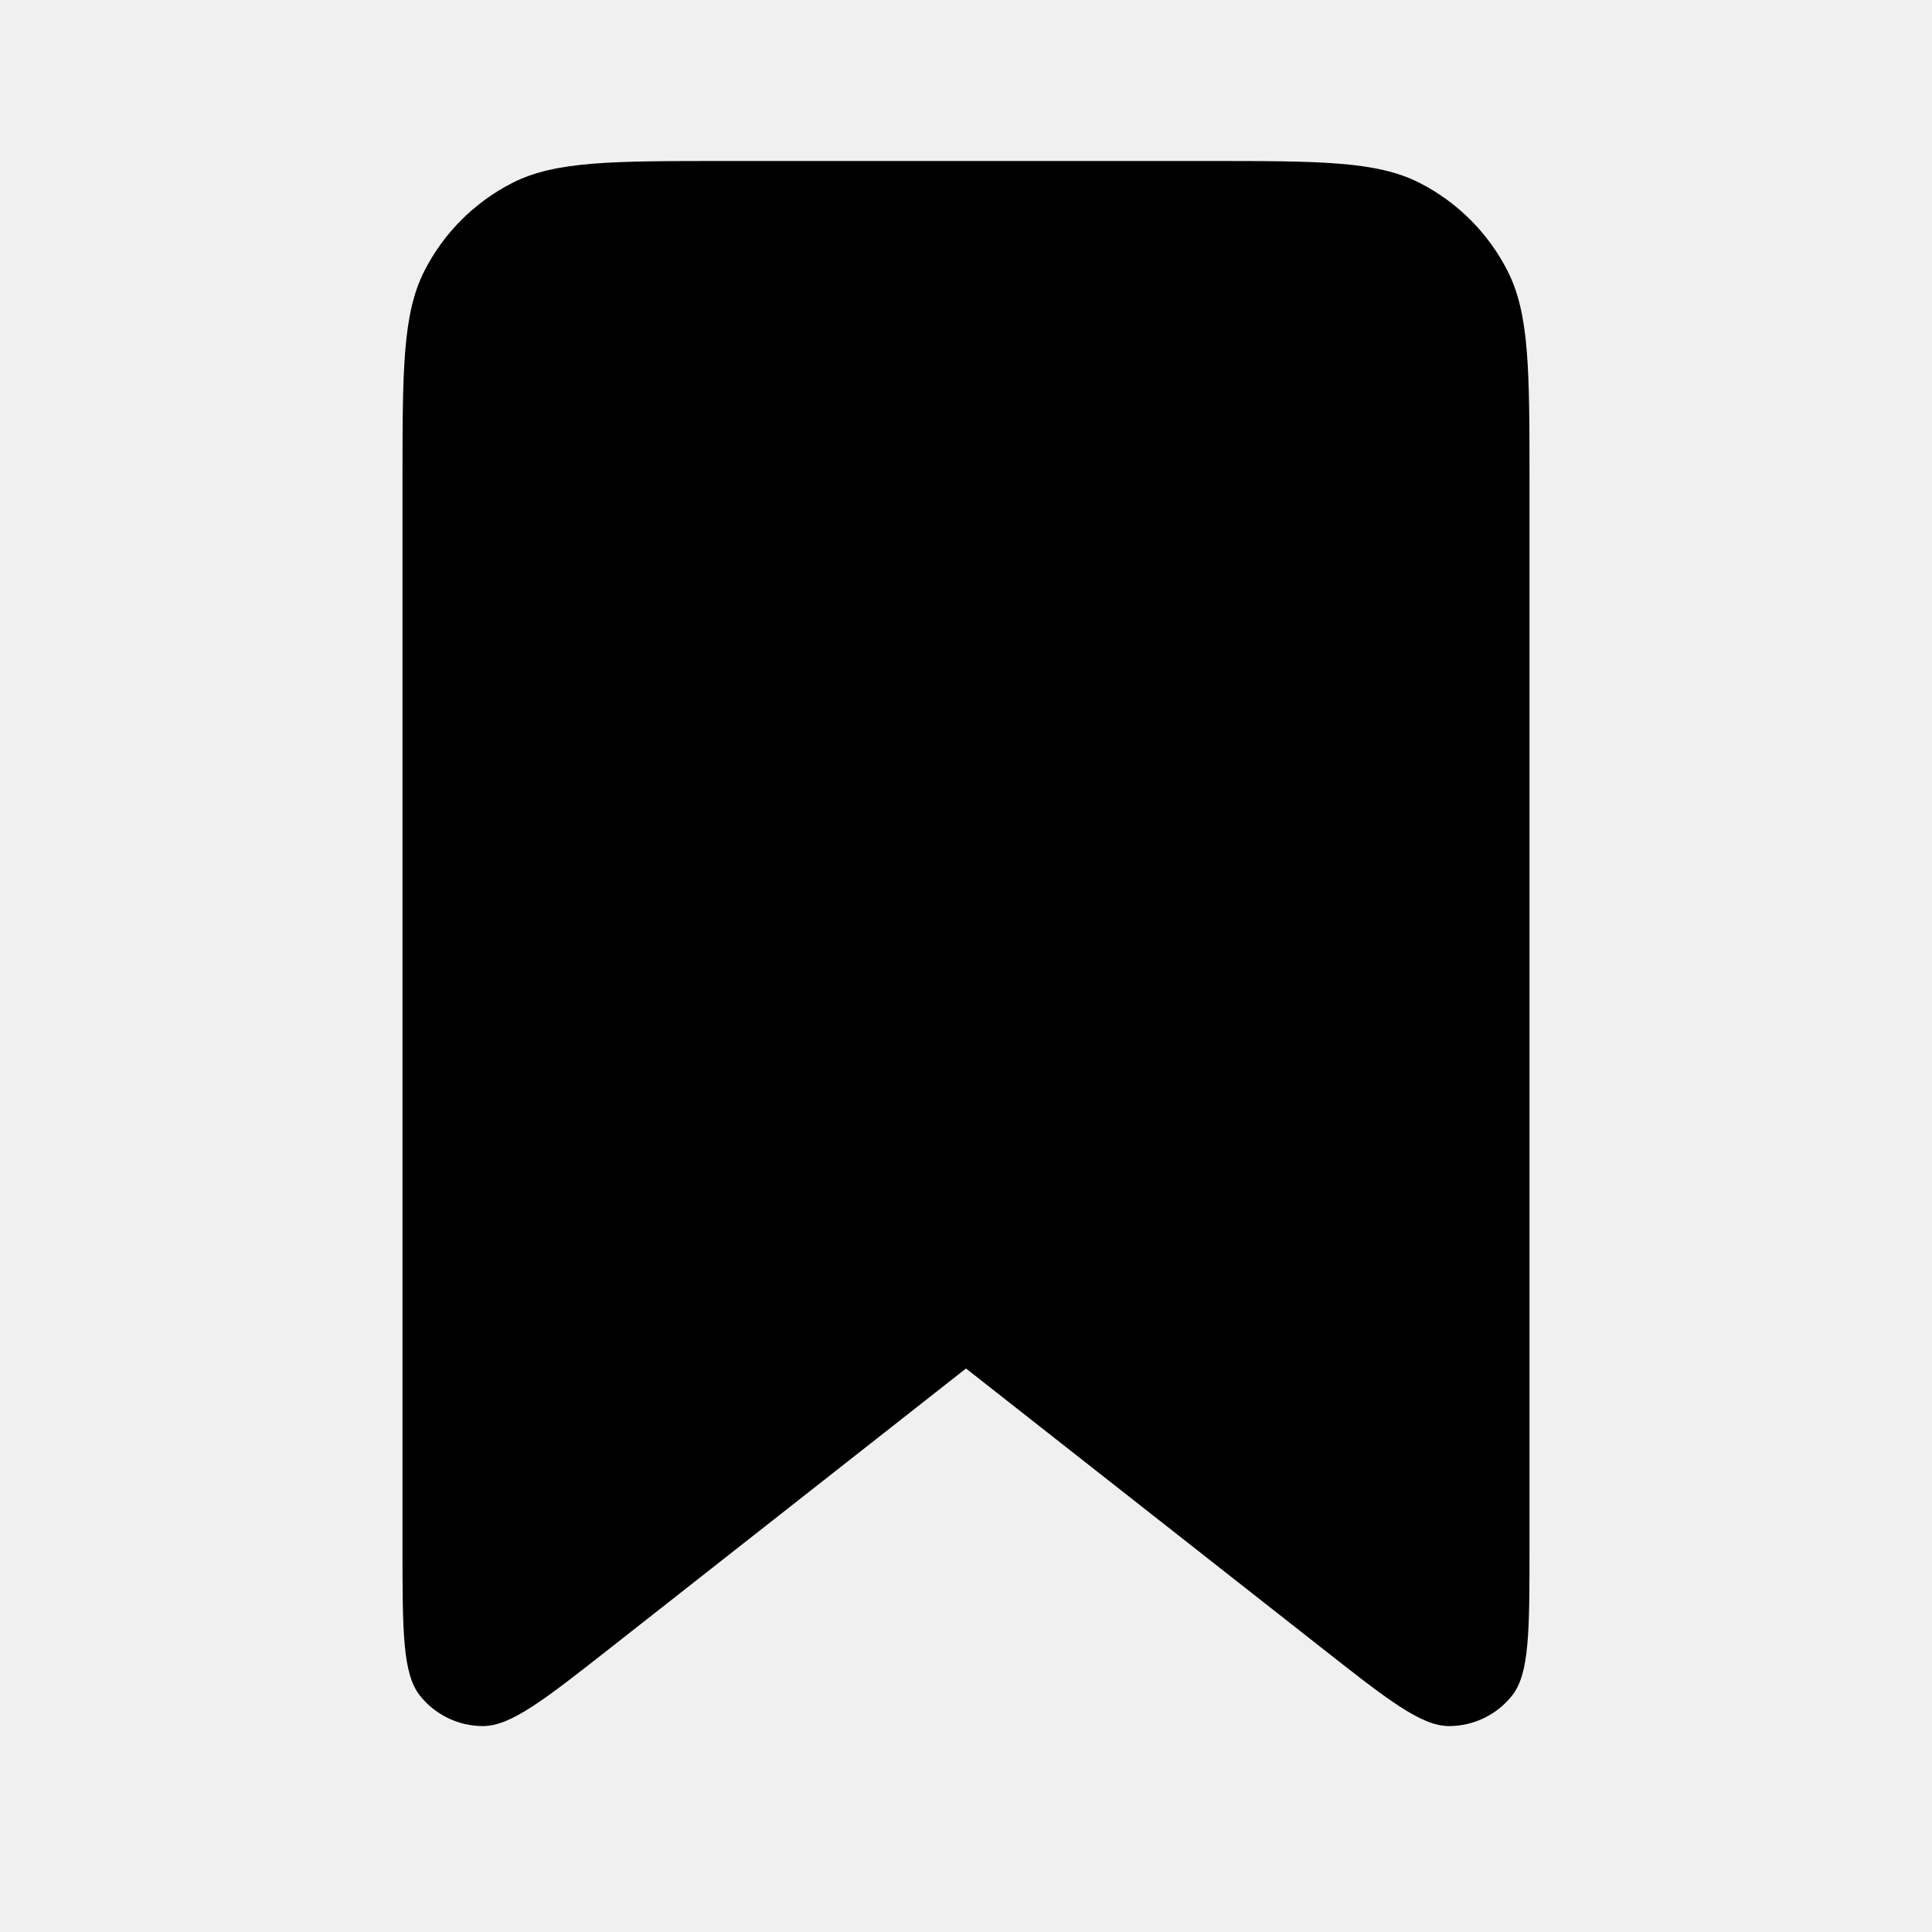
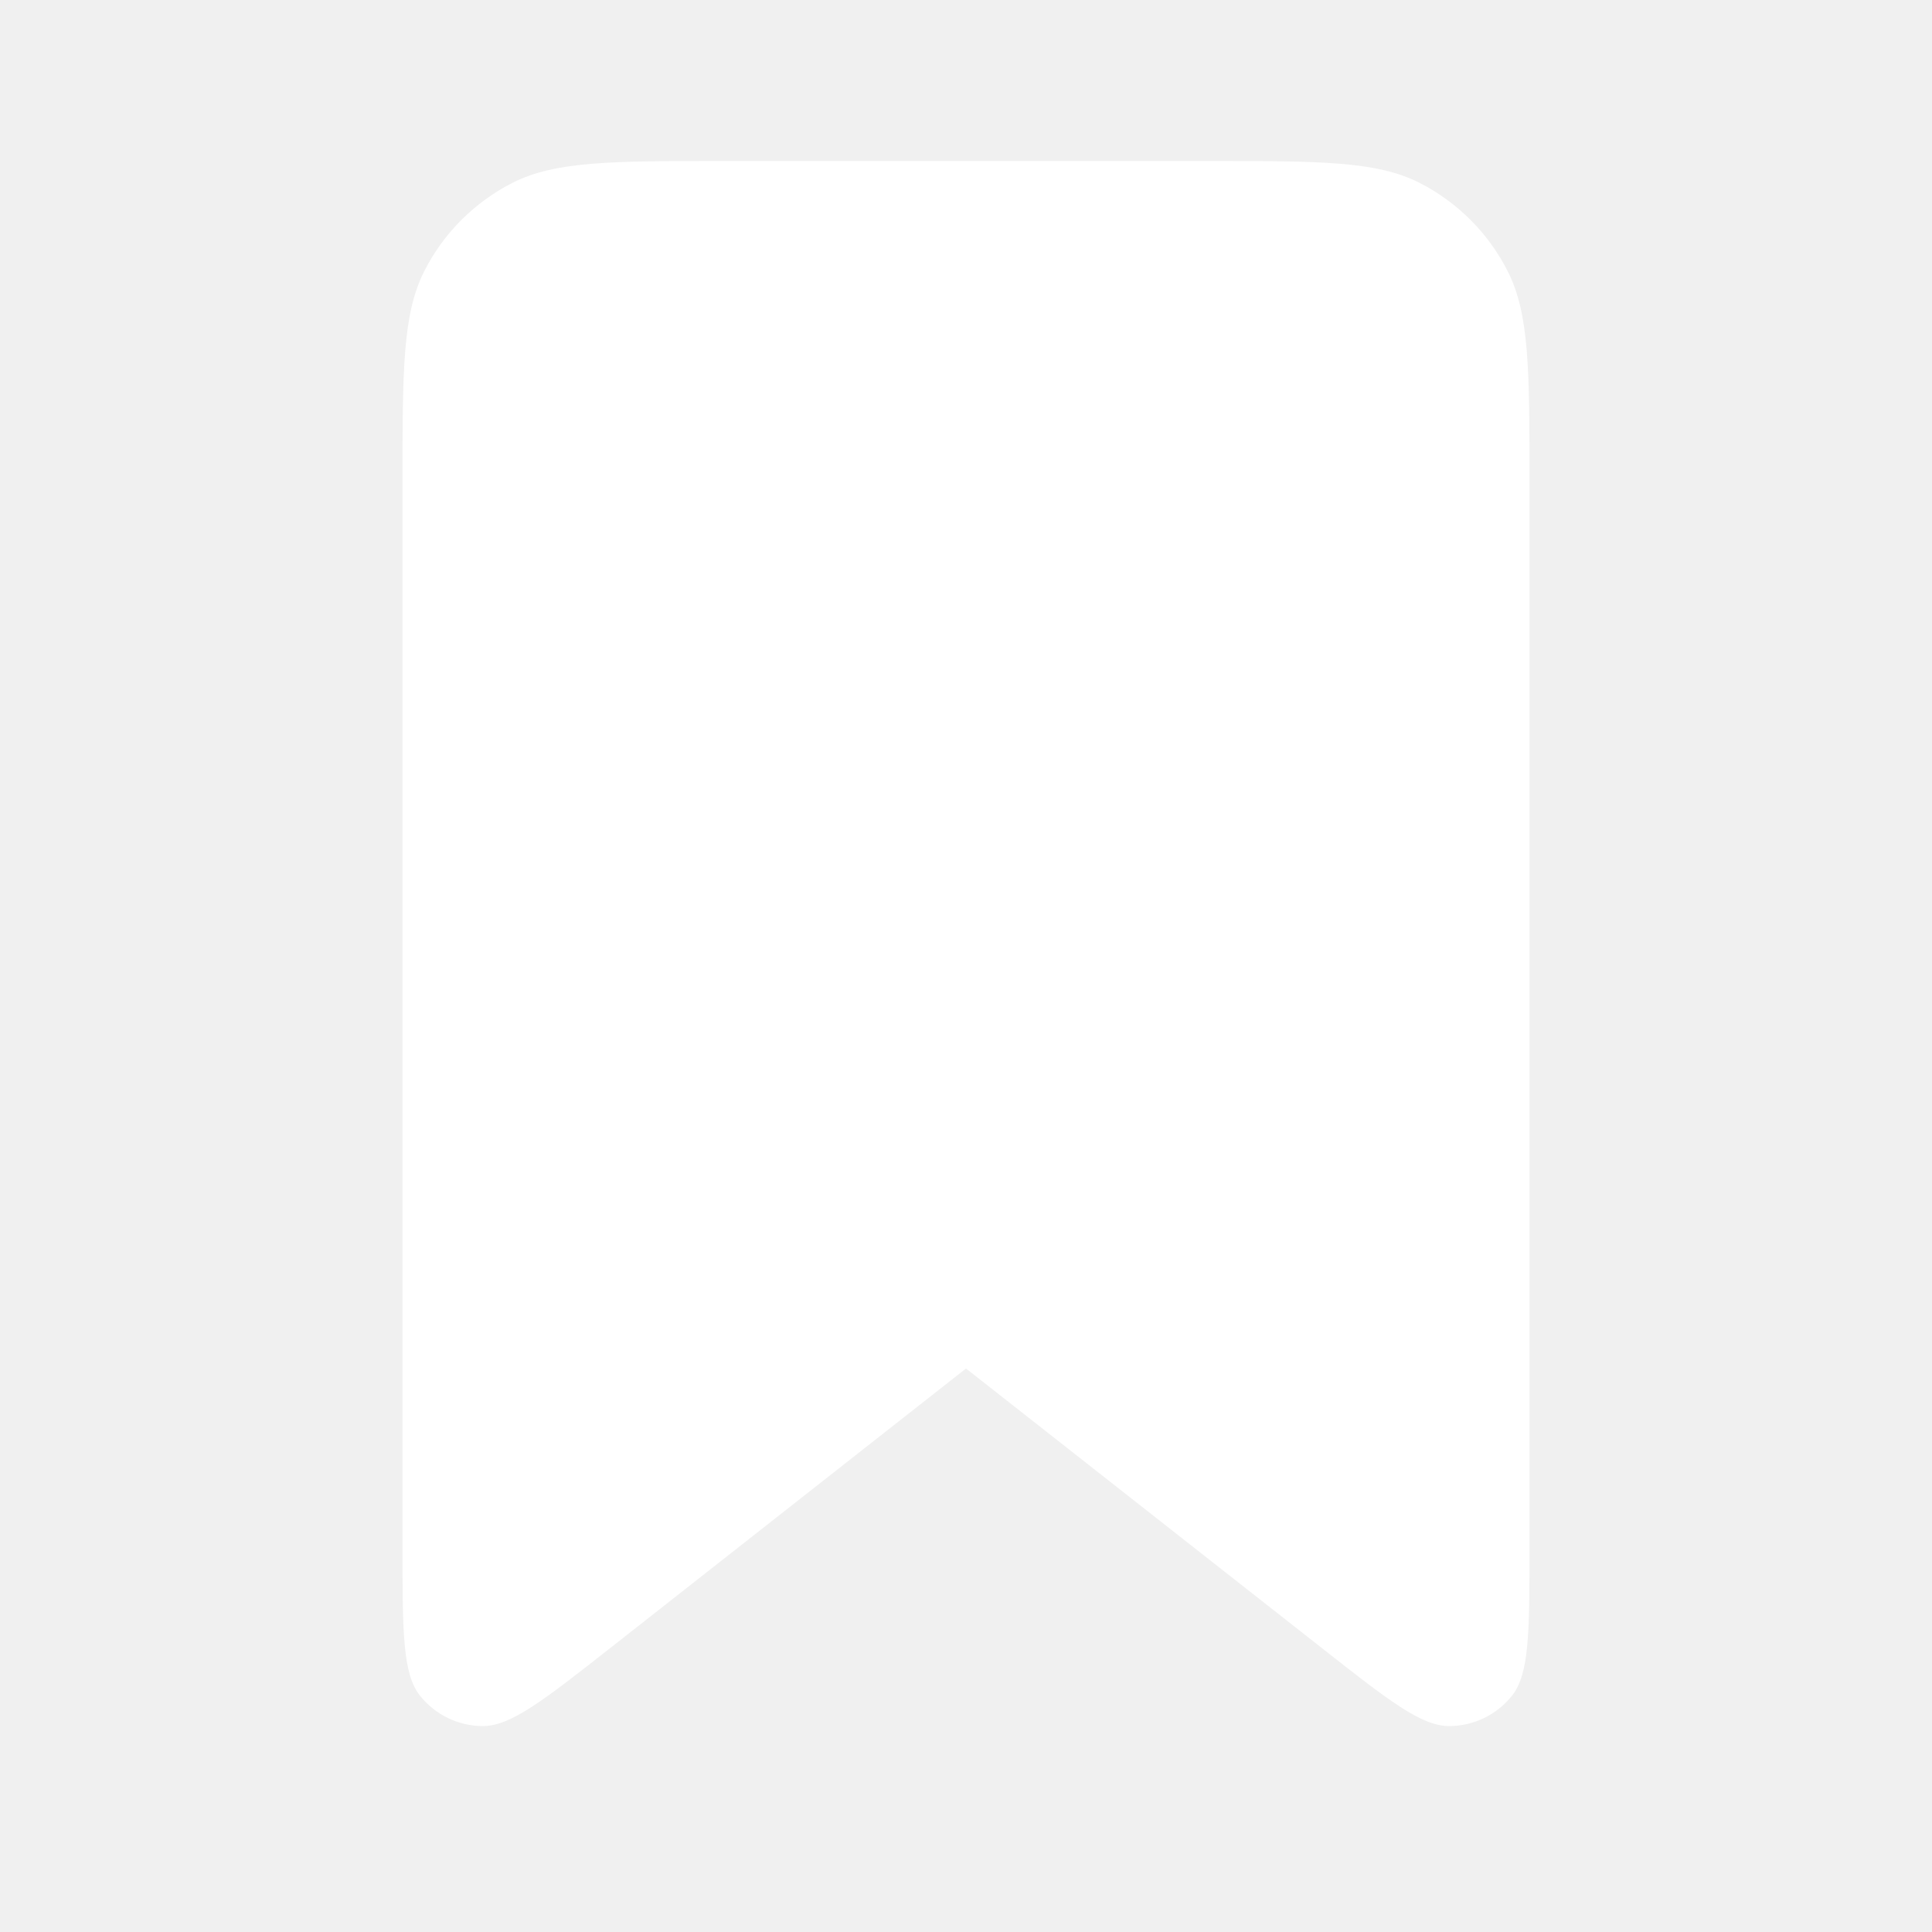
<svg xmlns="http://www.w3.org/2000/svg" width="32px" height="32px" viewBox="0 0 24 24" fill="none">
-   <path d="M5 6c0-1.4 0-2.1.272-2.635a2.5 2.5 0 0 1 1.093-1.093C6.9 2 7.6 2 9 2h6c1.4 0 2.1 0 2.635.272a2.5 2.5 0 0 1 1.092 1.093C19 3.9 19 4.6 19 6v13.208c0 1.056 0 1.583-.217 1.856a1 1 0 0 1-.778.378c-.349.002-.764-.324-1.593-.976L12 17l-4.411 3.466c-.83.652-1.245.978-1.594.976a1 1 0 0 1-.778-.378C5 20.791 5 20.264 5 19.208V6z" fill="#000000" />
+   <path d="M5 6c0-1.4 0-2.1.272-2.635a2.5 2.5 0 0 1 1.093-1.093C6.9 2 7.6 2 9 2h6c1.4 0 2.1 0 2.635.272a2.5 2.5 0 0 1 1.092 1.093C19 3.9 19 4.6 19 6v13.208c0 1.056 0 1.583-.217 1.856a1 1 0 0 1-.778.378c-.349.002-.764-.324-1.593-.976L12 17l-4.411 3.466c-.83.652-1.245.978-1.594.976a1 1 0 0 1-.778-.378C5 20.791 5 20.264 5 19.208V6z" fill="#ffffff" />
</svg>
